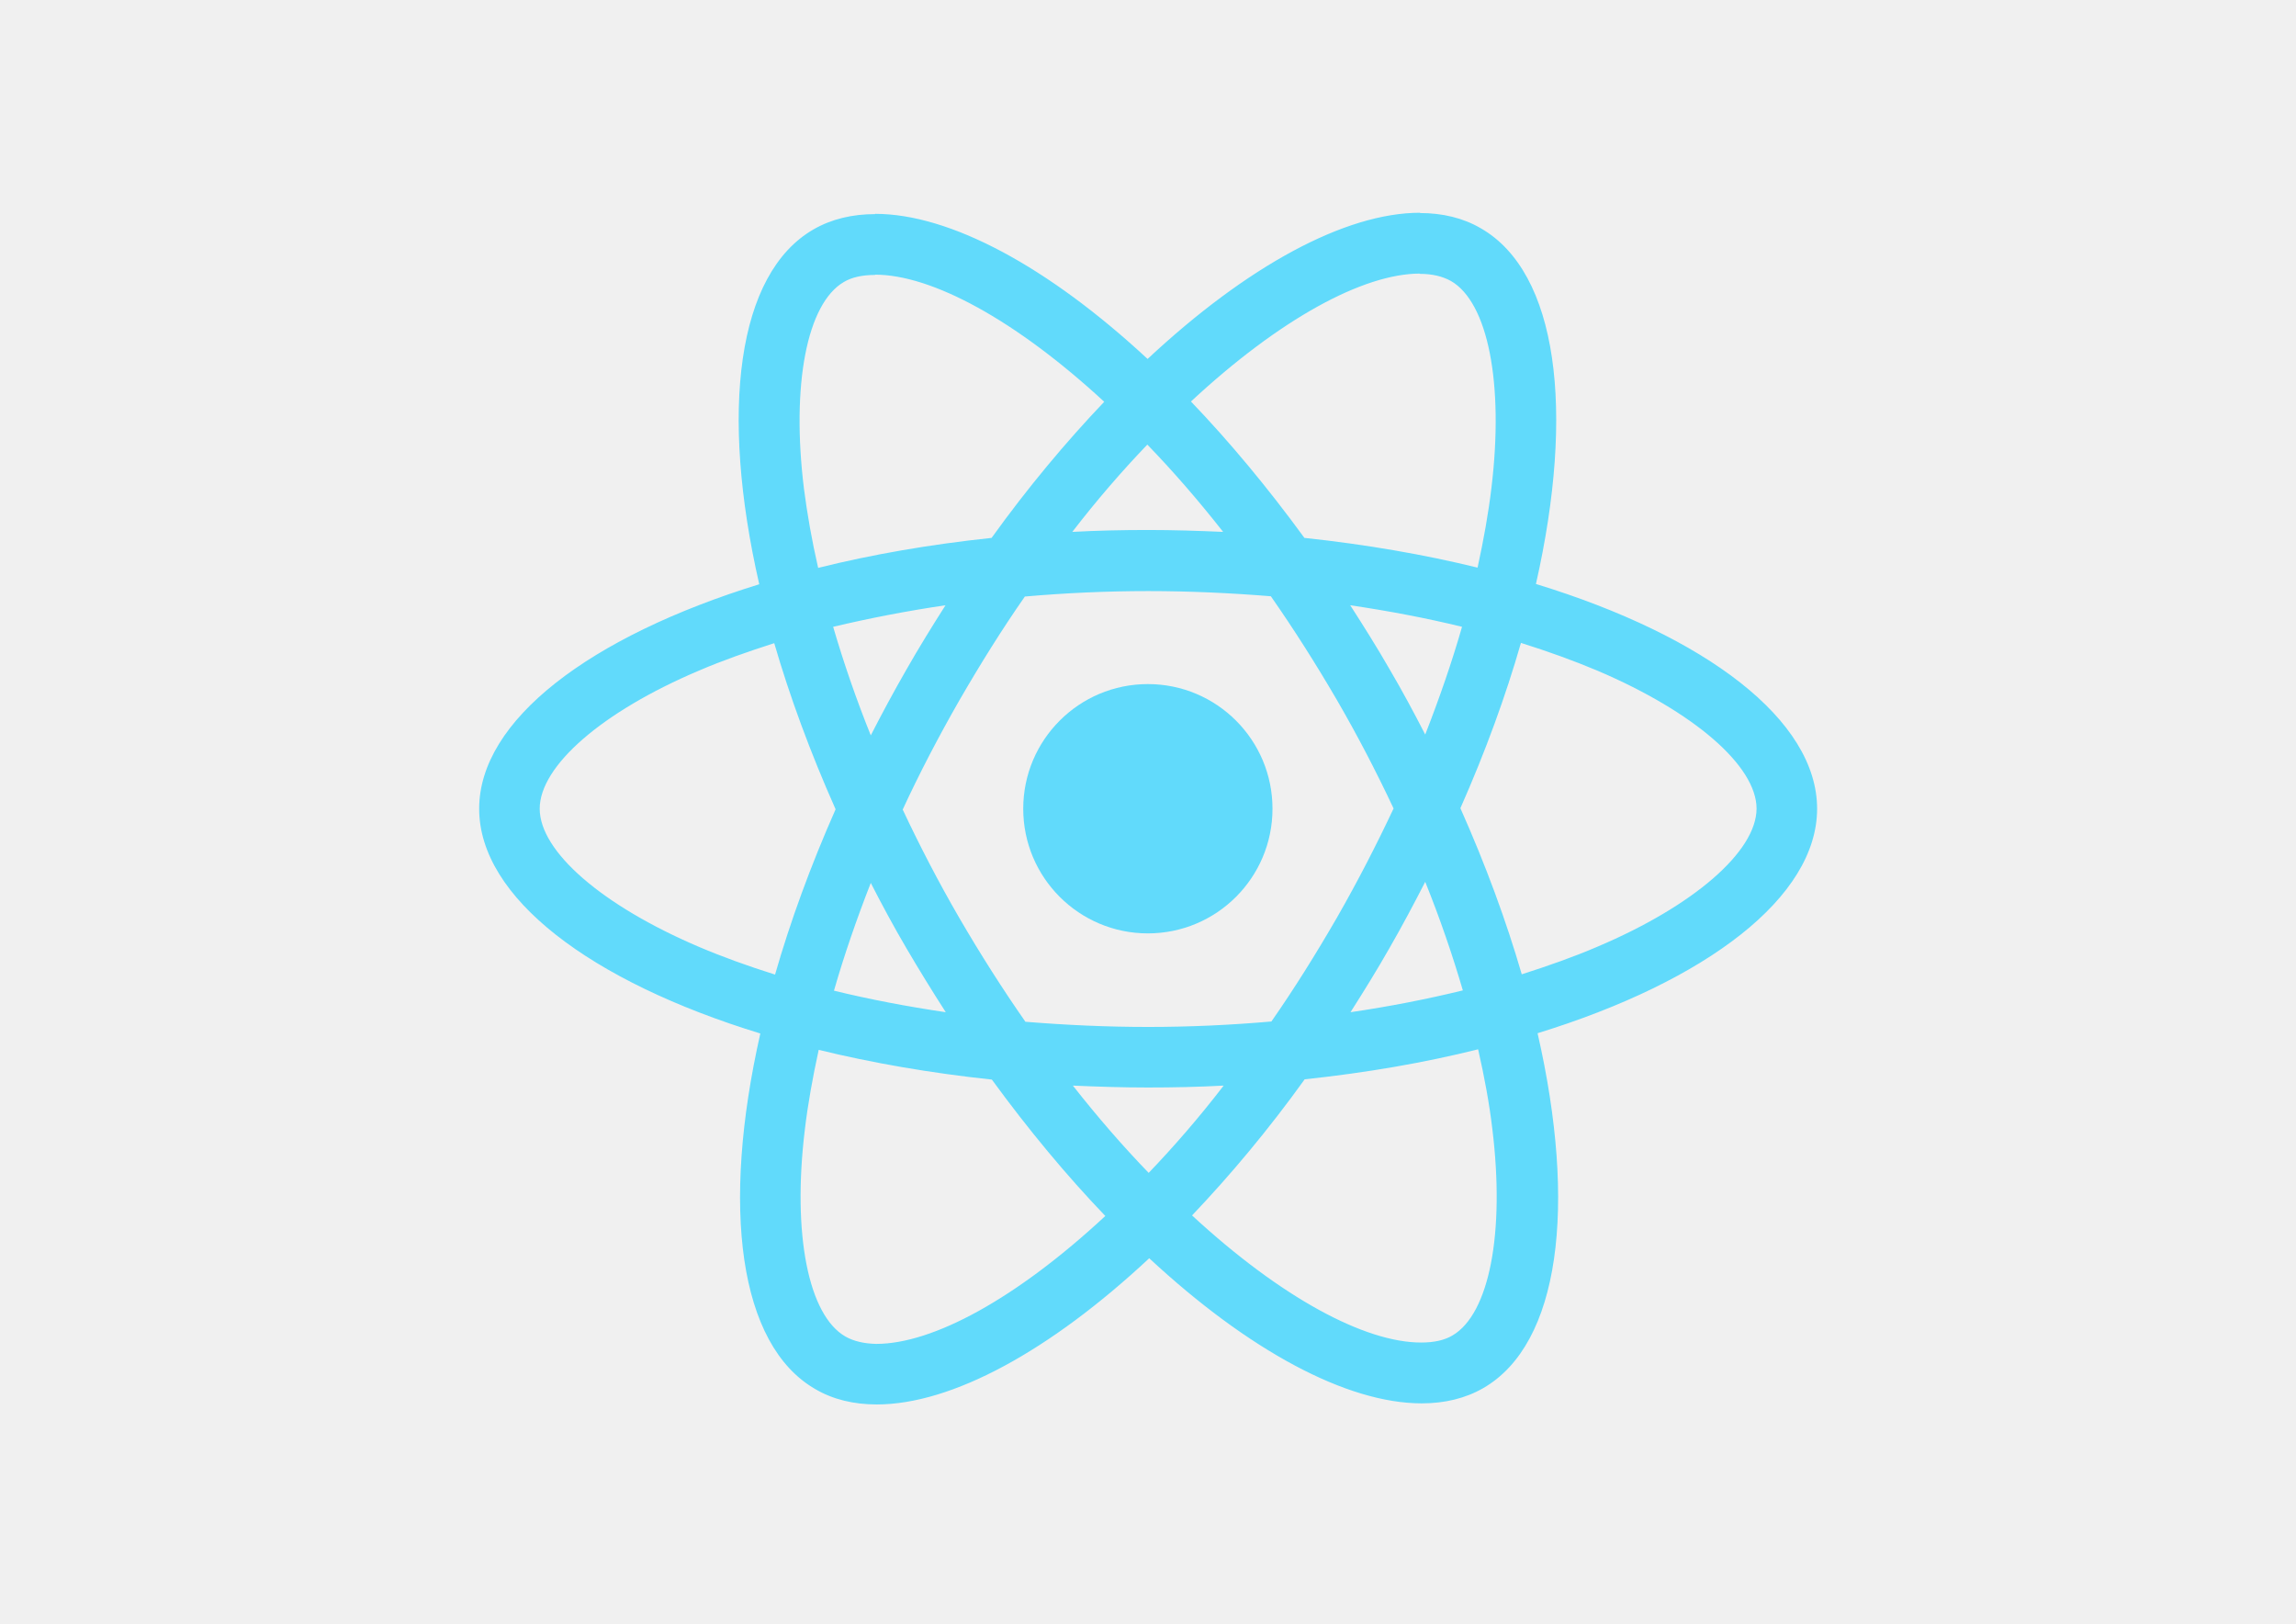
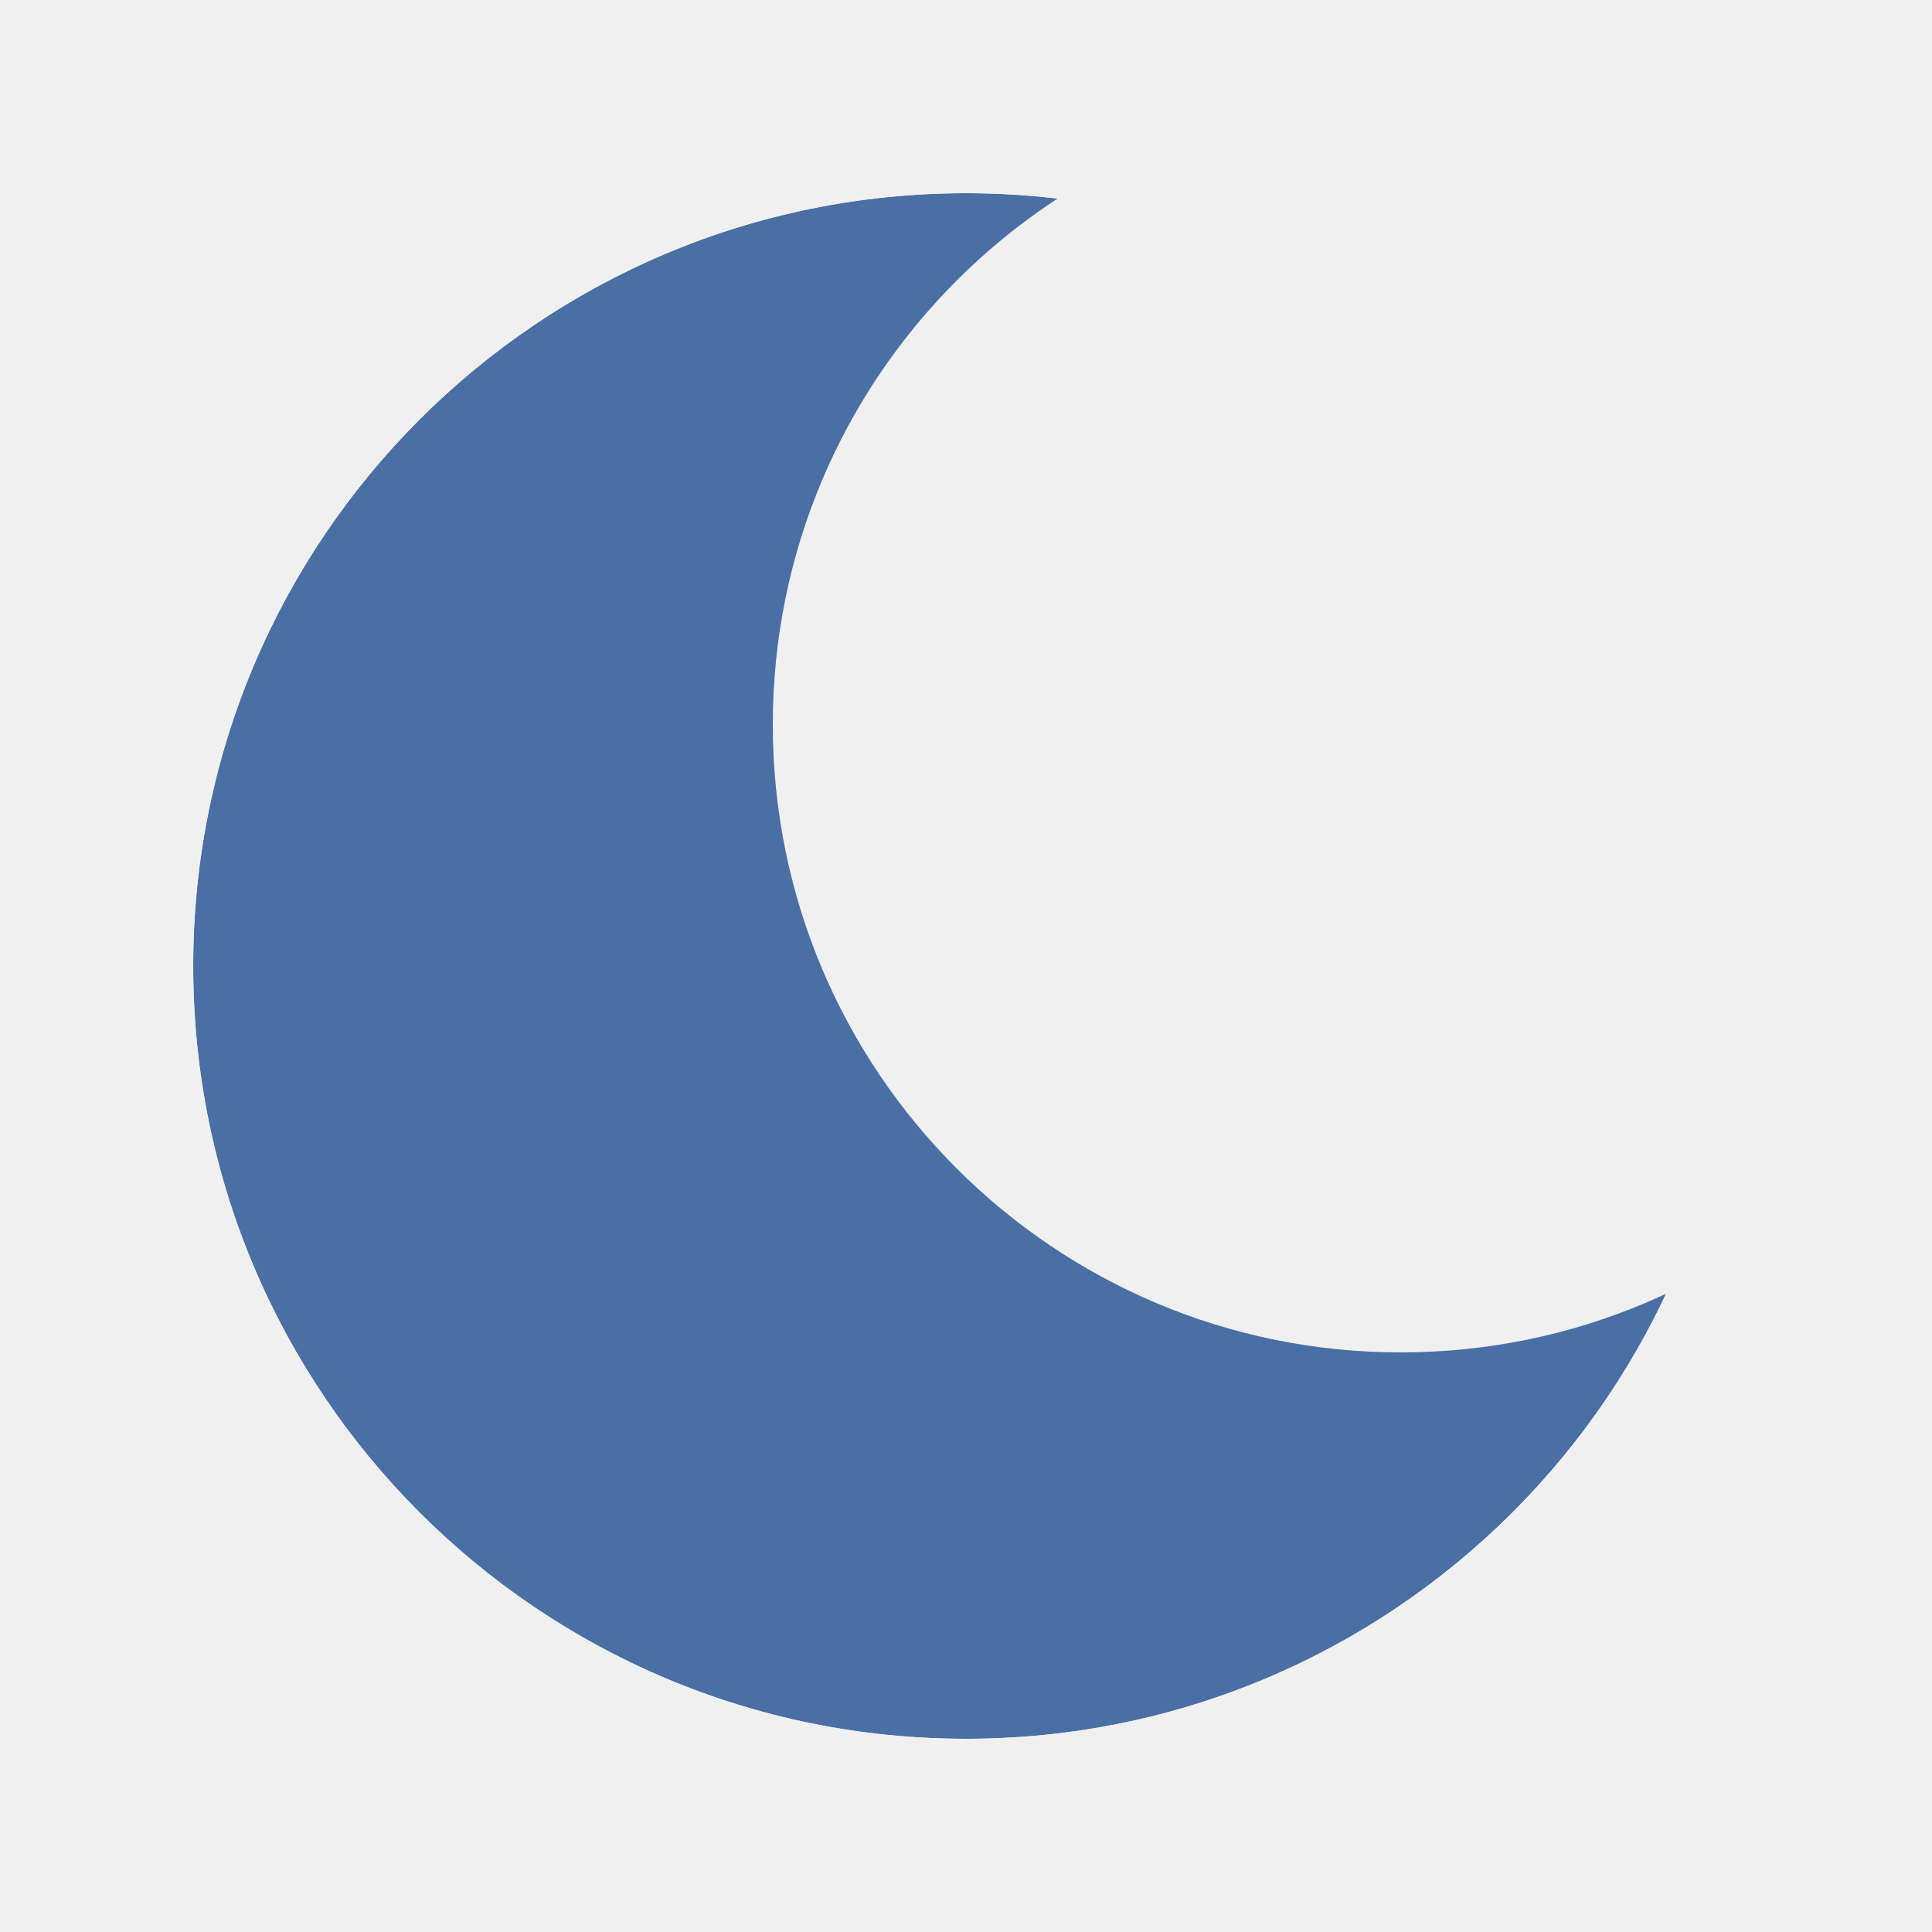
- <svg xmlns="http://www.w3.org/2000/svg" viewBox="0 0 841.9 595.3">
-   <g fill="#61DAFB">
-     <path d="M666.3 296.5c0-32.5-40.7-63.3-103.1-82.4 14.4-63.6 8-114.2-20.2-130.4-6.5-3.8-14.1-5.6-22.4-5.6v22.3c4.6 0 8.3.9 11.4 2.6 13.6 7.8 19.5 37.5 14.9 75.7-1.1 9.4-2.9 19.3-5.1 29.4-19.6-4.8-41-8.5-63.5-10.9-13.5-18.5-27.5-35.3-41.6-50 32.6-30.3 63.2-46.9 84-46.9V78c-27.5 0-63.5 19.6-99.9 53.6-36.4-33.8-72.4-53.2-99.9-53.2v22.3c20.7 0 51.4 16.5 84 46.6-14 14.7-28 31.4-41.3 49.9-22.6 2.4-44 6.1-63.6 11-2.3-10-4-19.7-5.2-29-4.7-38.2 1.1-67.9 14.6-75.8 3-1.8 6.9-2.6 11.5-2.6V78.5c-8.4 0-16 1.8-22.6 5.6-28.1 16.2-34.4 66.7-19.9 130.1-62.2 19.2-102.7 49.9-102.7 82.3 0 32.5 40.7 63.3 103.1 82.4-14.4 63.6-8 114.2 20.2 130.4 6.5 3.8 14.1 5.6 22.5 5.6 27.5 0 63.5-19.6 99.9-53.6 36.4 33.8 72.4 53.2 99.9 53.2 8.4 0 16-1.8 22.6-5.6 28.1-16.2 34.4-66.7 19.9-130.1 62-19.1 102.5-49.9 102.5-82.3zm-130.2-66.7c-3.7 12.9-8.3 26.2-13.5 39.5-4.1-8-8.4-16-13.1-24-4.6-8-9.5-15.8-14.4-23.4 14.2 2.1 27.9 4.7 41 7.9zm-45.8 106.5c-7.8 13.5-15.8 26.3-24.1 38.2-14.9 1.3-30 2-45.2 2-15.1 0-30.2-.7-45-1.9-8.3-11.9-16.4-24.6-24.2-38-7.6-13.1-14.5-26.4-20.8-39.8 6.2-13.4 13.2-26.8 20.7-39.9 7.8-13.5 15.8-26.3 24.1-38.2 14.9-1.3 30-2 45.2-2 15.1 0 30.2.7 45 1.9 8.3 11.9 16.4 24.6 24.2 38 7.6 13.1 14.5 26.4 20.8 39.8-6.3 13.4-13.2 26.8-20.7 39.9zm32.3-13c5.4 13.4 10 26.8 13.8 39.8-13.1 3.2-26.9 5.9-41.2 8 4.9-7.7 9.8-15.6 14.4-23.7 4.6-8 8.9-16.1 13-24.1zM421.2 430c-9.3-9.6-18.6-20.3-27.8-32 9 .4 18.2.7 27.5.7 9.4 0 18.7-.2 27.8-.7-9 11.7-18.3 22.4-27.5 32zm-74.4-58.9c-14.2-2.1-27.9-4.7-41-7.9 3.7-12.9 8.3-26.2 13.5-39.5 4.1 8 8.4 16 13.1 24 4.7 8 9.5 15.8 14.4 23.4zM420.7 163c9.3 9.6 18.6 20.3 27.8 32-9-.4-18.2-.7-27.5-.7-9.4 0-18.7.2-27.8.7 9-11.7 18.3-22.4 27.5-32zm-74 58.9c-4.9 7.7-9.8 15.6-14.4 23.7-4.6 8-8.9 16-13 24-5.4-13.4-10-26.8-13.8-39.8 13.1-3.1 26.9-5.8 41.2-7.9zm-90.5 125.2c-35.4-15.1-58.3-34.9-58.3-50.6 0-15.7 22.9-35.6 58.3-50.6 8.6-3.7 18-7 27.7-10.1 5.7 19.6 13.2 40 22.5 60.9-9.2 20.8-16.6 41.1-22.2 60.6-9.9-3.1-19.3-6.5-28-10.2zM310 490c-13.6-7.8-19.5-37.5-14.9-75.7 1.1-9.4 2.9-19.3 5.1-29.4 19.6 4.8 41 8.5 63.5 10.9 13.5 18.5 27.5 35.3 41.6 50-32.6 30.3-63.2 46.9-84 46.9-4.5-.1-8.3-1-11.3-2.7zm237.2-76.2c4.7 38.2-1.1 67.9-14.6 75.8-3 1.8-6.9 2.6-11.5 2.6-20.7 0-51.4-16.5-84-46.6 14-14.7 28-31.4 41.3-49.9 22.6-2.4 44-6.1 63.6-11 2.3 10.1 4.1 19.8 5.2 29.1zm38.5-66.7c-8.6 3.7-18 7-27.7 10.1-5.7-19.6-13.2-40-22.5-60.9 9.2-20.8 16.6-41.1 22.2-60.6 9.9 3.1 19.3 6.5 28.1 10.2 35.4 15.1 58.3 34.9 58.3 50.6-.1 15.7-23 35.6-58.4 50.6zM320.8 78.4z" />
-     <circle cx="420.9" cy="296.5" r="45.7" />
-     <path d="M520.5 78.1z" />
-   </g>
+ <svg xmlns="http://www.w3.org/2000/svg" viewBox="0 0 200 200">
+   <defs>
+     <mask id="moon-mask">
+       <circle cx="100" cy="100" r="80" fill="white" />
+       <circle cx="145" cy="75" r="65" fill="black" />
+     </mask>
+   </defs>
+   <circle cx="100" cy="100" r="80" fill="#4a6fa5" mask="url(#moon-mask)" />
</svg>
